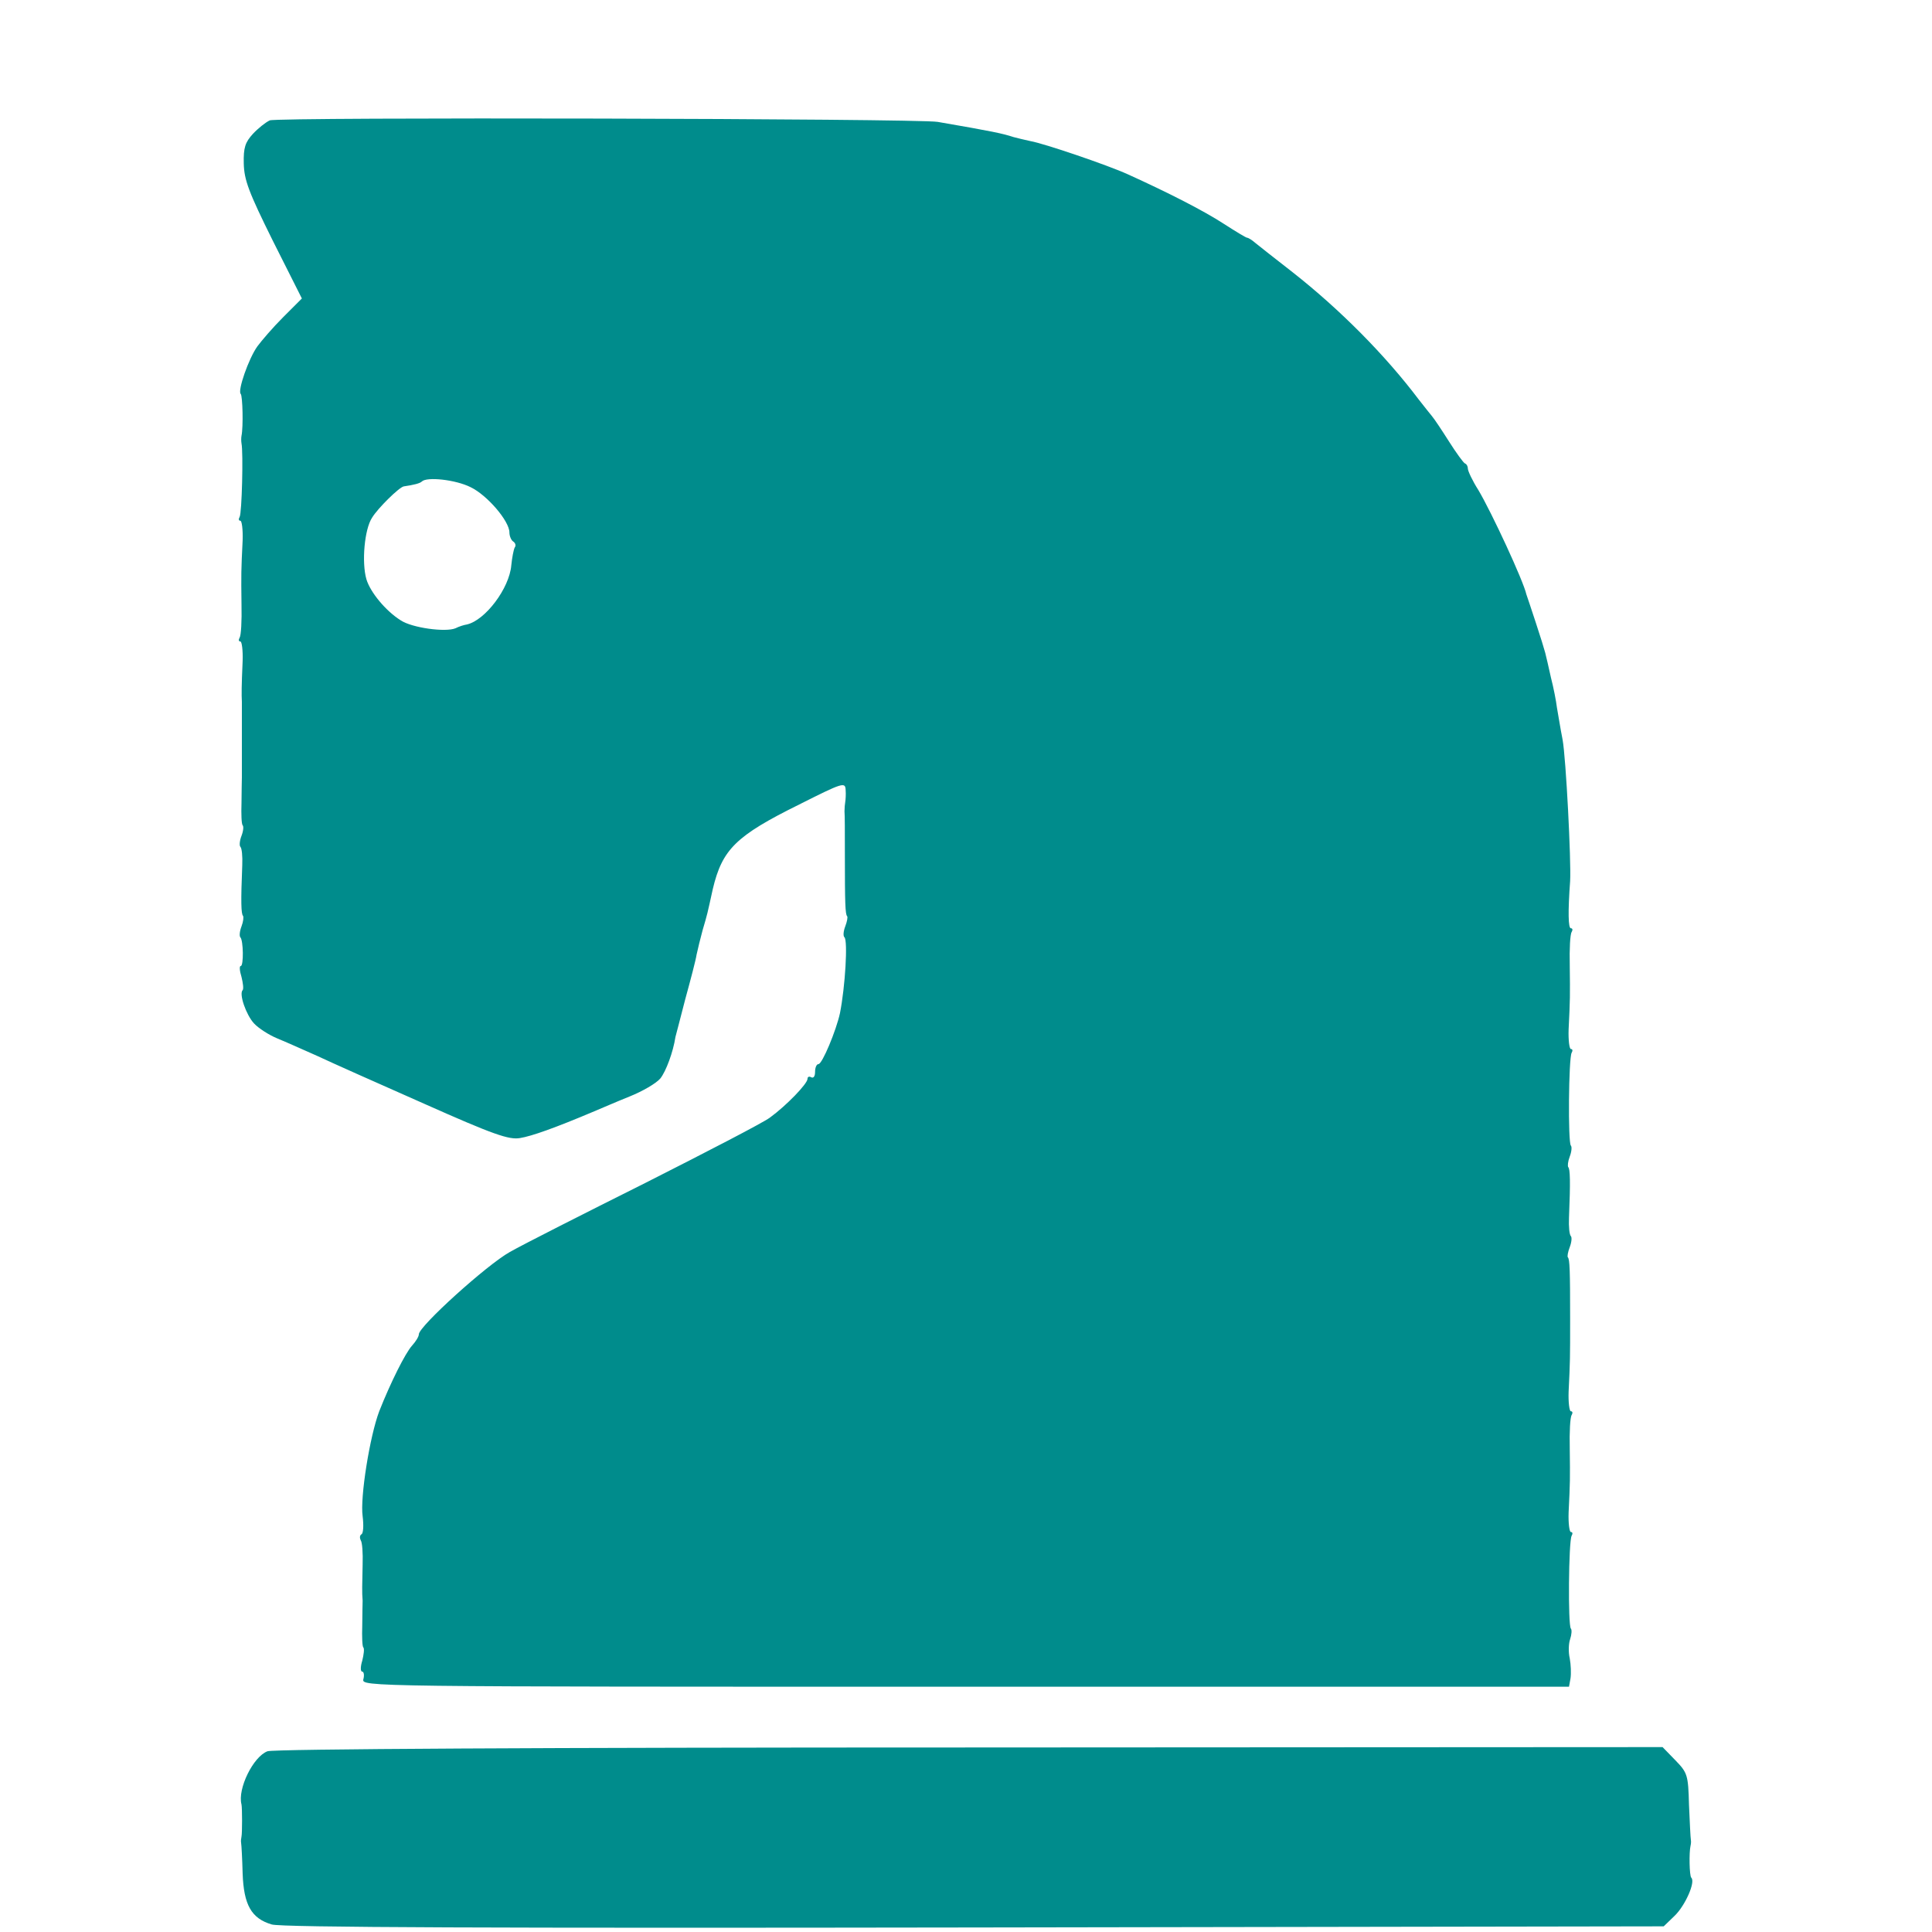
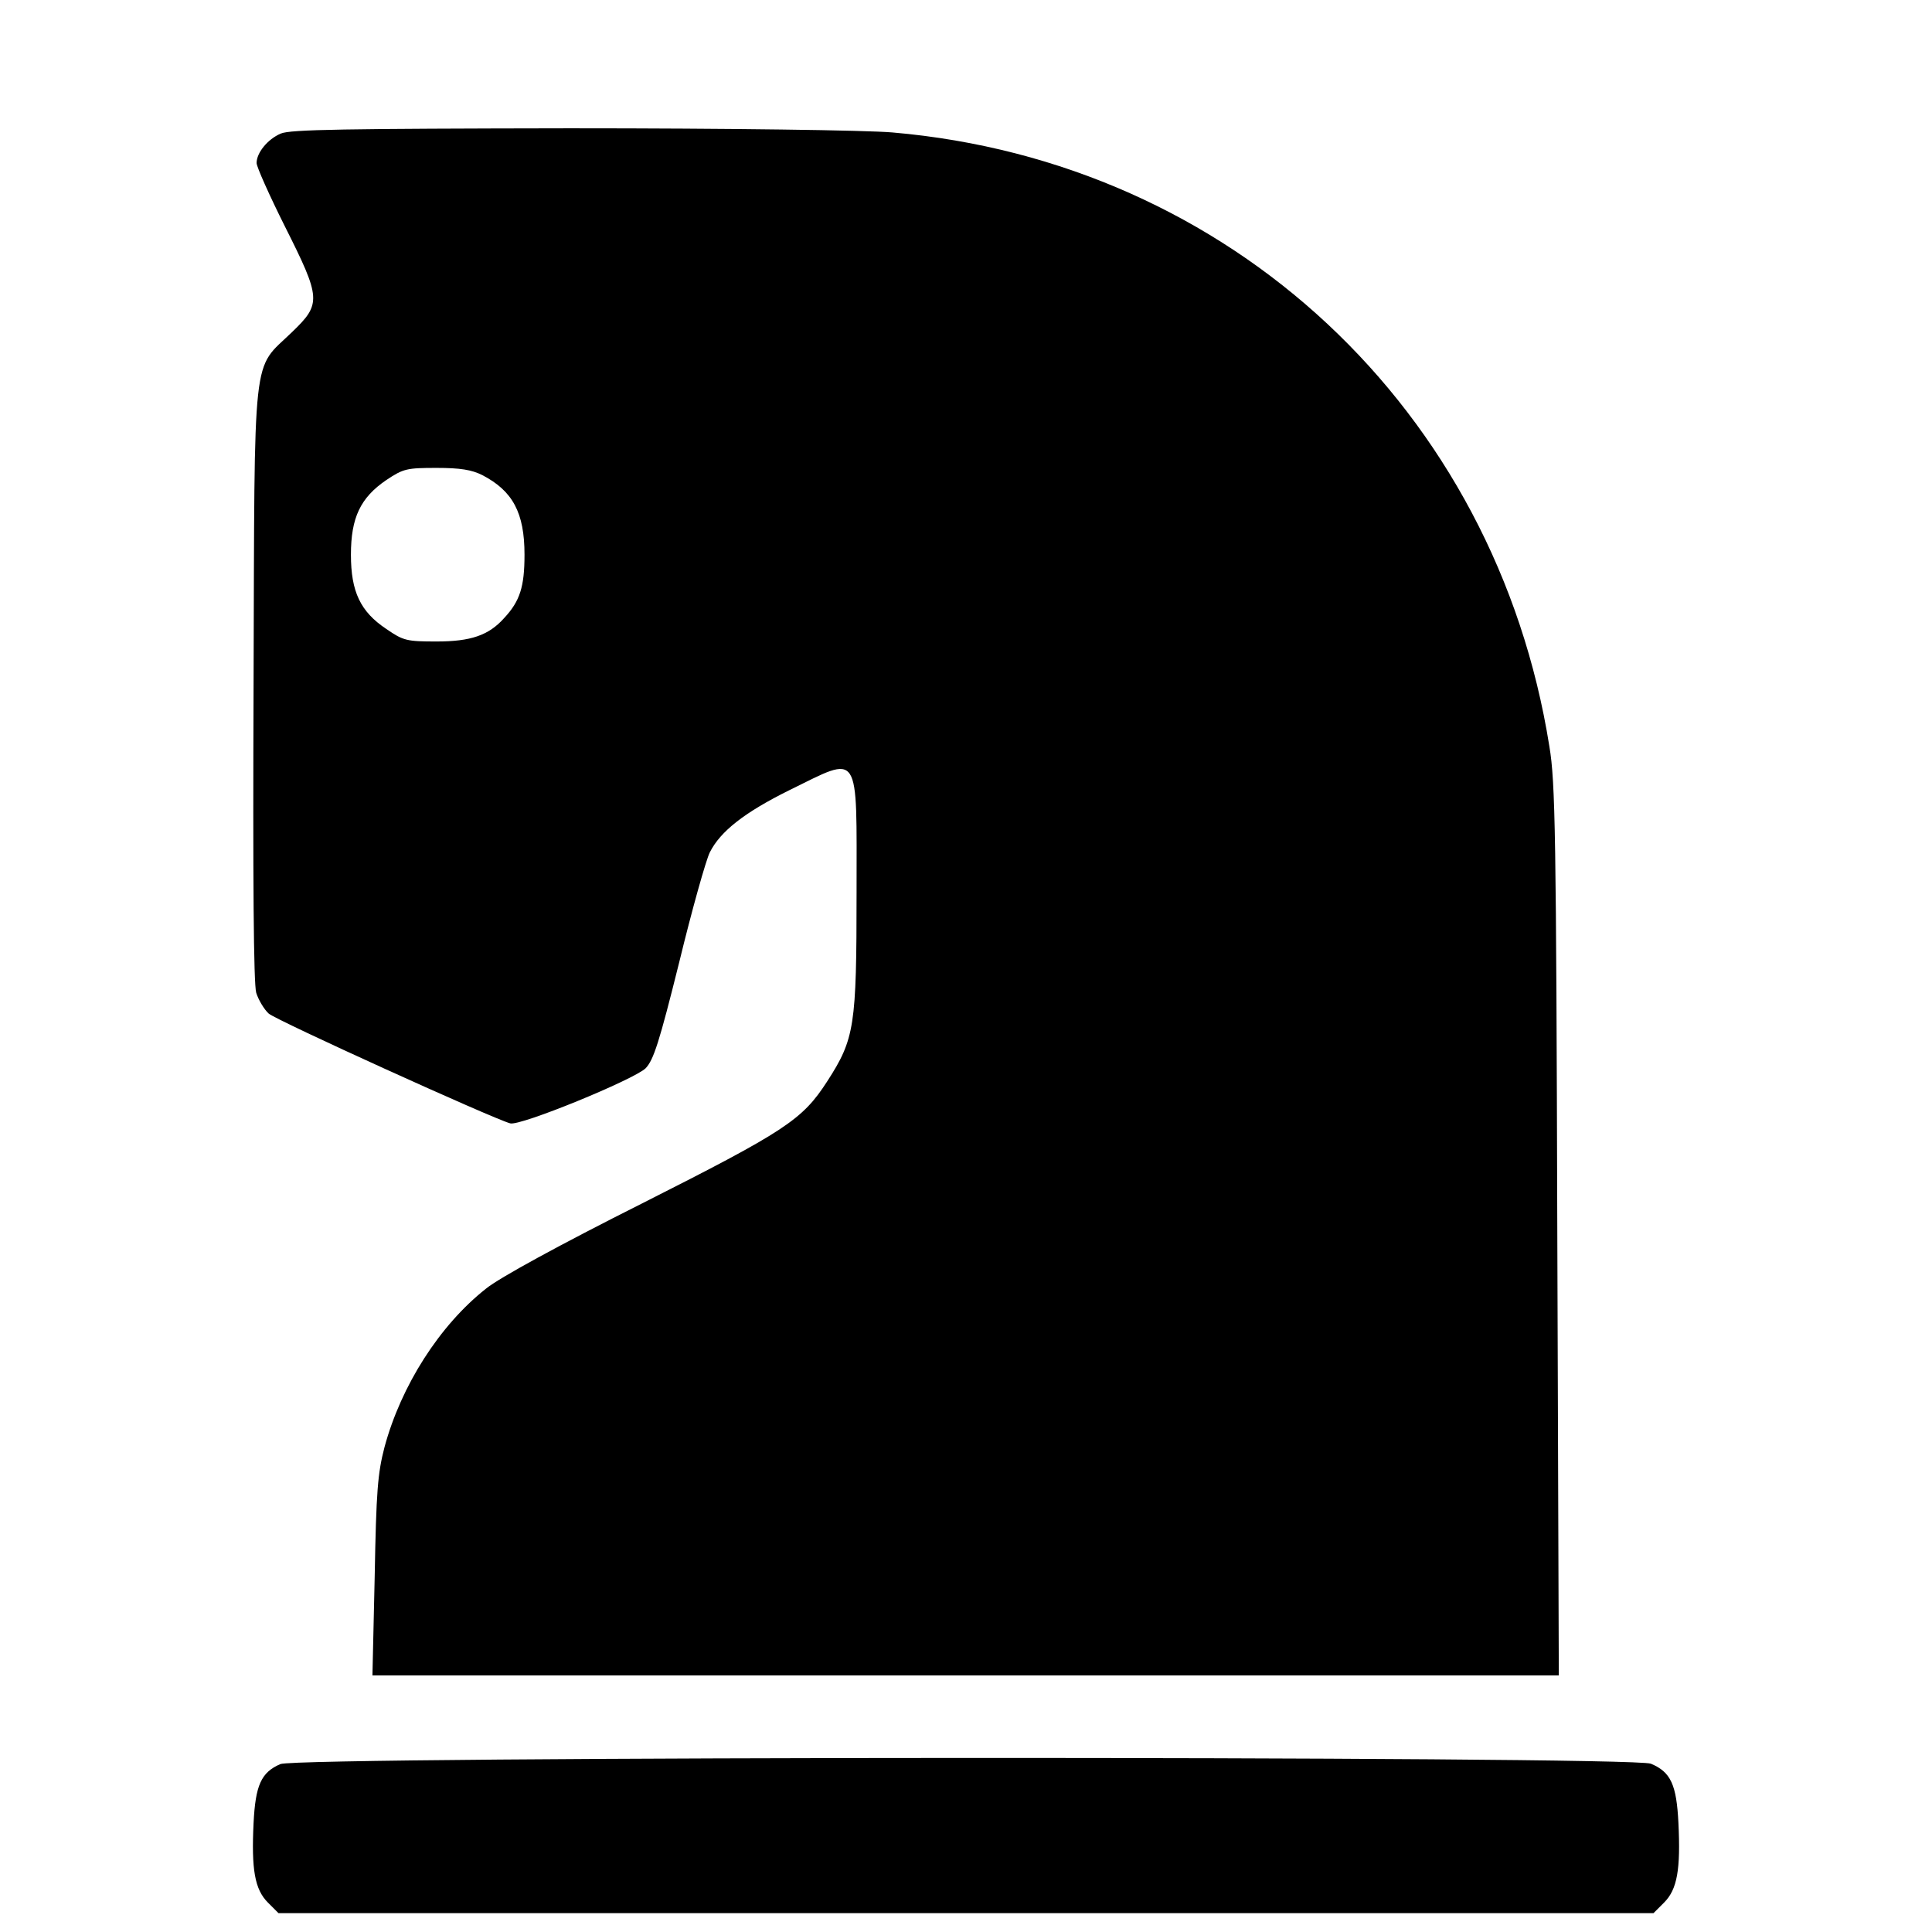
<svg xmlns="http://www.w3.org/2000/svg" version="1" width="682.667" height="682.667" viewBox="0 0 512 512">
-   <path d="M71.5 31.9c-1.1.5-3.1 2.1-4.5 3.6-2 2.2-2.5 3.6-2.4 7.8.1 4.4 1.3 7.6 7.7 20.5L80 79.1l-5 5c-2.7 2.7-5.7 6.2-6.8 7.7-2.3 3.2-5.3 11.8-4.4 12.6.5.6.7 8.7.2 11.1-.1.5-.1 1.4 0 2 .5 2.5.1 18.5-.5 19.5-.3.5-.3 1 .2 1 .4 0 .7 2.4.6 5.2-.4 8.1-.4 8.7-.3 17 .1 4.3-.1 8.2-.5 8.8-.3.5-.3 1 .2 1 .4 0 .7 2.4.6 5.2-.3 6.7-.3 8.9-.2 10.8v20c0 .8-.1 3.9-.1 6.8-.1 2.9 0 5.6.3 5.9.3.3.2 1.5-.3 2.8-.5 1.3-.6 2.6-.3 2.9.4.4.6 2.5.5 4.9-.4 9.7-.3 12.9.2 13.4.2.3.1 1.5-.4 2.8-.5 1.3-.6 2.6-.3 2.9.8.8.9 7.6.1 7.6-.4 0-.3 1.3.2 2.9.4 1.6.6 3.2.3 3.5-1 1 .9 6.5 3 8.8 1.2 1.3 4 3.1 6.2 4 2.2.9 6.9 3 10.5 4.6 3.6 1.7 16.4 7.4 28.4 12.7 18.4 8.2 22.5 9.6 25.4 9.1 3.1-.5 9.3-2.7 19.7-7.1 1.7-.7 5.8-2.5 9.3-3.9 3.5-1.4 7.1-3.5 8.2-4.8 1.5-1.9 3.4-7 4-11 .1-.4 1.3-4.9 2.6-10 1.4-5.1 2.8-10.4 3-11.8.3-1.4 1-4.3 1.6-6.5 1.3-4.4 1.2-4.1 2.7-10.9 2.5-10.5 6.1-14.1 22.9-22.4 11.5-5.8 12.2-6 12.3-3.9.1 1.2 0 2.6-.1 3.2-.1.5-.2 1.7-.2 2.5.1.8.1 6 .1 11.5 0 12.8.1 15.8.6 16.3.2.2 0 1.4-.5 2.7-.5 1.3-.6 2.6-.2 2.9.9 1 .2 13-1.2 20.1-1 4.6-4.7 13.5-5.7 13.5-.5 0-.9.9-.9 2.1 0 1.1-.4 1.7-1 1.4-.5-.3-1-.2-1 .4 0 1.3-5.6 7.1-10 10.3-1.9 1.4-16.8 9.1-33 17.3-16.2 8.1-32.4 16.3-35.9 18.3-6.1 3.4-24.1 19.7-24.1 21.8 0 .6-.8 1.9-1.8 3-1.8 2-5.7 9.8-8.7 17.4-2.5 6.6-5.1 22.8-4.4 27.8.3 2.4.2 4.5-.3 4.8-.5.3-.5 1-.2 1.6.4.5.6 3.4.5 6.4-.1 5.4-.2 7.3 0 9.6 0 .7-.1 3.7-.1 6.6-.1 2.9 0 5.6.3 5.8.3.3.1 1.9-.3 3.5-.5 1.6-.5 2.9 0 2.9.4 0 .6.9.3 2-.5 2 .3 2 159.5 2h160l.4-2.2c.2-1.3.1-3.7-.2-5.3-.4-1.7-.3-4 .1-5.1.4-1.2.5-2.5.2-2.8-.8-.8-.6-23.2.2-24.6.3-.5.3-1-.2-1-.4 0-.7-2.4-.6-5.2.4-8.1.4-8.7.3-17-.1-4.3.1-8.2.5-8.8.3-.5.3-1-.2-1-.4 0-.7-2.4-.6-5.2.4-8.2.4-8.7.4-19.3 0-12.7-.1-15.8-.6-16.3-.2-.2 0-1.4.5-2.7.5-1.3.6-2.6.3-2.9-.4-.4-.6-2.5-.5-4.9.4-9.7.3-12.9-.2-13.4-.2-.3-.1-1.5.4-2.8.5-1.3.6-2.6.3-2.9-.8-.8-.6-23.2.2-24.6.3-.5.3-1-.2-1-.4 0-.7-2.4-.6-5.2.4-8.1.4-8.7.3-17-.1-4.3.1-8.2.5-8.8.3-.5.3-1-.2-1-.7 0-.8-4.3-.2-12.5.3-5.3-1.1-32.6-2-37.5-.6-3-1.2-6.9-1.5-8.5-.2-1.7-.9-5.3-1.6-8-.6-2.8-1.3-5.7-1.5-6.5-.2-.8-1.3-4.4-2.5-8-1.2-3.6-2.3-7-2.5-7.5-.8-3.6-9.2-21.7-12.7-27.6-1.6-2.5-2.8-5.1-2.8-5.7 0-.6-.3-1.2-.8-1.4-.4-.2-2.3-2.8-4.2-5.8-1.9-3-3.9-6-4.5-6.7-.5-.6-2.1-2.6-3.5-4.4-8.9-11.8-20.9-23.9-33.5-33.8-4.4-3.4-8.8-6.9-9.8-7.7-.9-.8-1.9-1.4-2.2-1.4-.3 0-3.1-1.7-6.2-3.7-5.4-3.5-14.6-8.2-25.4-13.1-5.5-2.5-22.3-8.2-25.8-8.8-1.4-.3-3.5-.8-4.6-1.1-2.7-.9-5.5-1.5-20-4-5.2-.9-174.9-1.3-177-.4zm53.2 97.2c4.4 2.1 10.3 9 10.3 12 0 1 .5 2.1 1 2.4.6.4.8 1.1.4 1.6-.3.6-.7 2.7-.9 4.7-.5 6.1-6.9 14.6-11.8 15.7-.7.1-2 .5-3 1-2.6 1.1-11.5-.1-14.5-2.1-4-2.5-8.1-7.5-9.1-10.9-1.3-4.5-.5-13.3 1.5-16.3 1.5-2.5 7.2-8.1 8.4-8.3 2.7-.4 4.3-.8 4.8-1.3 1.3-1.3 8.9-.5 12.9 1.5zM70.9 464.1c-3.8 1.4-8 10-6.9 14.1.2 1 .2 7.6 0 8.5-.1.5-.2 1.2-.1 1.7.1.6.3 4.2.4 8.1.3 8.3 2.3 11.9 7.7 13.5 2.4.8 60.4 1 186.2.8l182.7-.3 2.9-2.8c2.8-2.7 5.6-9 4.4-10.1-.5-.6-.6-6.6-.2-8.4.1-.4.2-1.1.1-1.6s-.3-4.7-.5-9.3c-.2-7.9-.4-8.5-3.6-11.8l-3.4-3.5-183.5.1c-113.4 0-184.6.4-186.2 1z" fill="#008c8c" />
+   <path d="M74.4 35.4c-3.5 1.5-6.4 5.1-6.4 7.8 0 1 3.4 8.6 7.5 16.8 9.6 19.1 9.7 20.5 1.9 28-10.7 10.4-9.9 2.9-10.2 93-.2 52.2 0 79.7.7 82.1.6 1.9 2.1 4.4 3.3 5.5 2 1.8 59.3 27.8 64 29.1 2.6.8 32.8-11.6 35.9-14.6 2.1-2.2 3.6-6.8 8.9-28.1 3.4-14 7.1-27.1 8.1-29.1 2.8-5.6 9.2-10.6 21.1-16.5 19-9.3 17.8-11.1 17.8 27.1 0 35.5-.5 38.8-7.8 50.1-6.6 10.2-11 13.1-49.2 32.4-21.5 10.8-37.8 19.7-41.2 22.5-12.3 9.7-22.5 25.7-26.9 42-1.8 6.9-2.2 11.7-2.6 34.2l-.6 26.3h314.4l-.4-117.8c-.3-104.9-.5-118.9-2.1-128.4-14.2-89.3-84.6-155-174.1-162.7-6.9-.6-43.1-1.1-85.5-1.1-59.7.1-74.1.3-76.6 1.4zm53.4 90.5c8.1 4.2 11.2 10 11.2 21.1 0 8.5-1.2 12.3-5.4 16.8-4.1 4.6-8.9 6.2-17.9 6.2-7.9 0-8.8-.2-13.3-3.3-6.9-4.6-9.4-9.9-9.4-19.7 0-9.8 2.5-15.1 9.4-19.8 4.5-3 5.4-3.2 13.3-3.2 6.3 0 9.3.5 12.1 1.9zM74.3 467.5c-5.1 2.2-6.6 5.6-7.1 15.6-.6 12.3.3 17.6 3.8 21.1l2.8 2.8h364.4l2.8-2.8c3.5-3.5 4.4-8.8 3.8-21.1-.5-10.1-2-13.5-7.3-15.7-5.1-2.1-358.4-2-363.2.1z" />
</svg>
